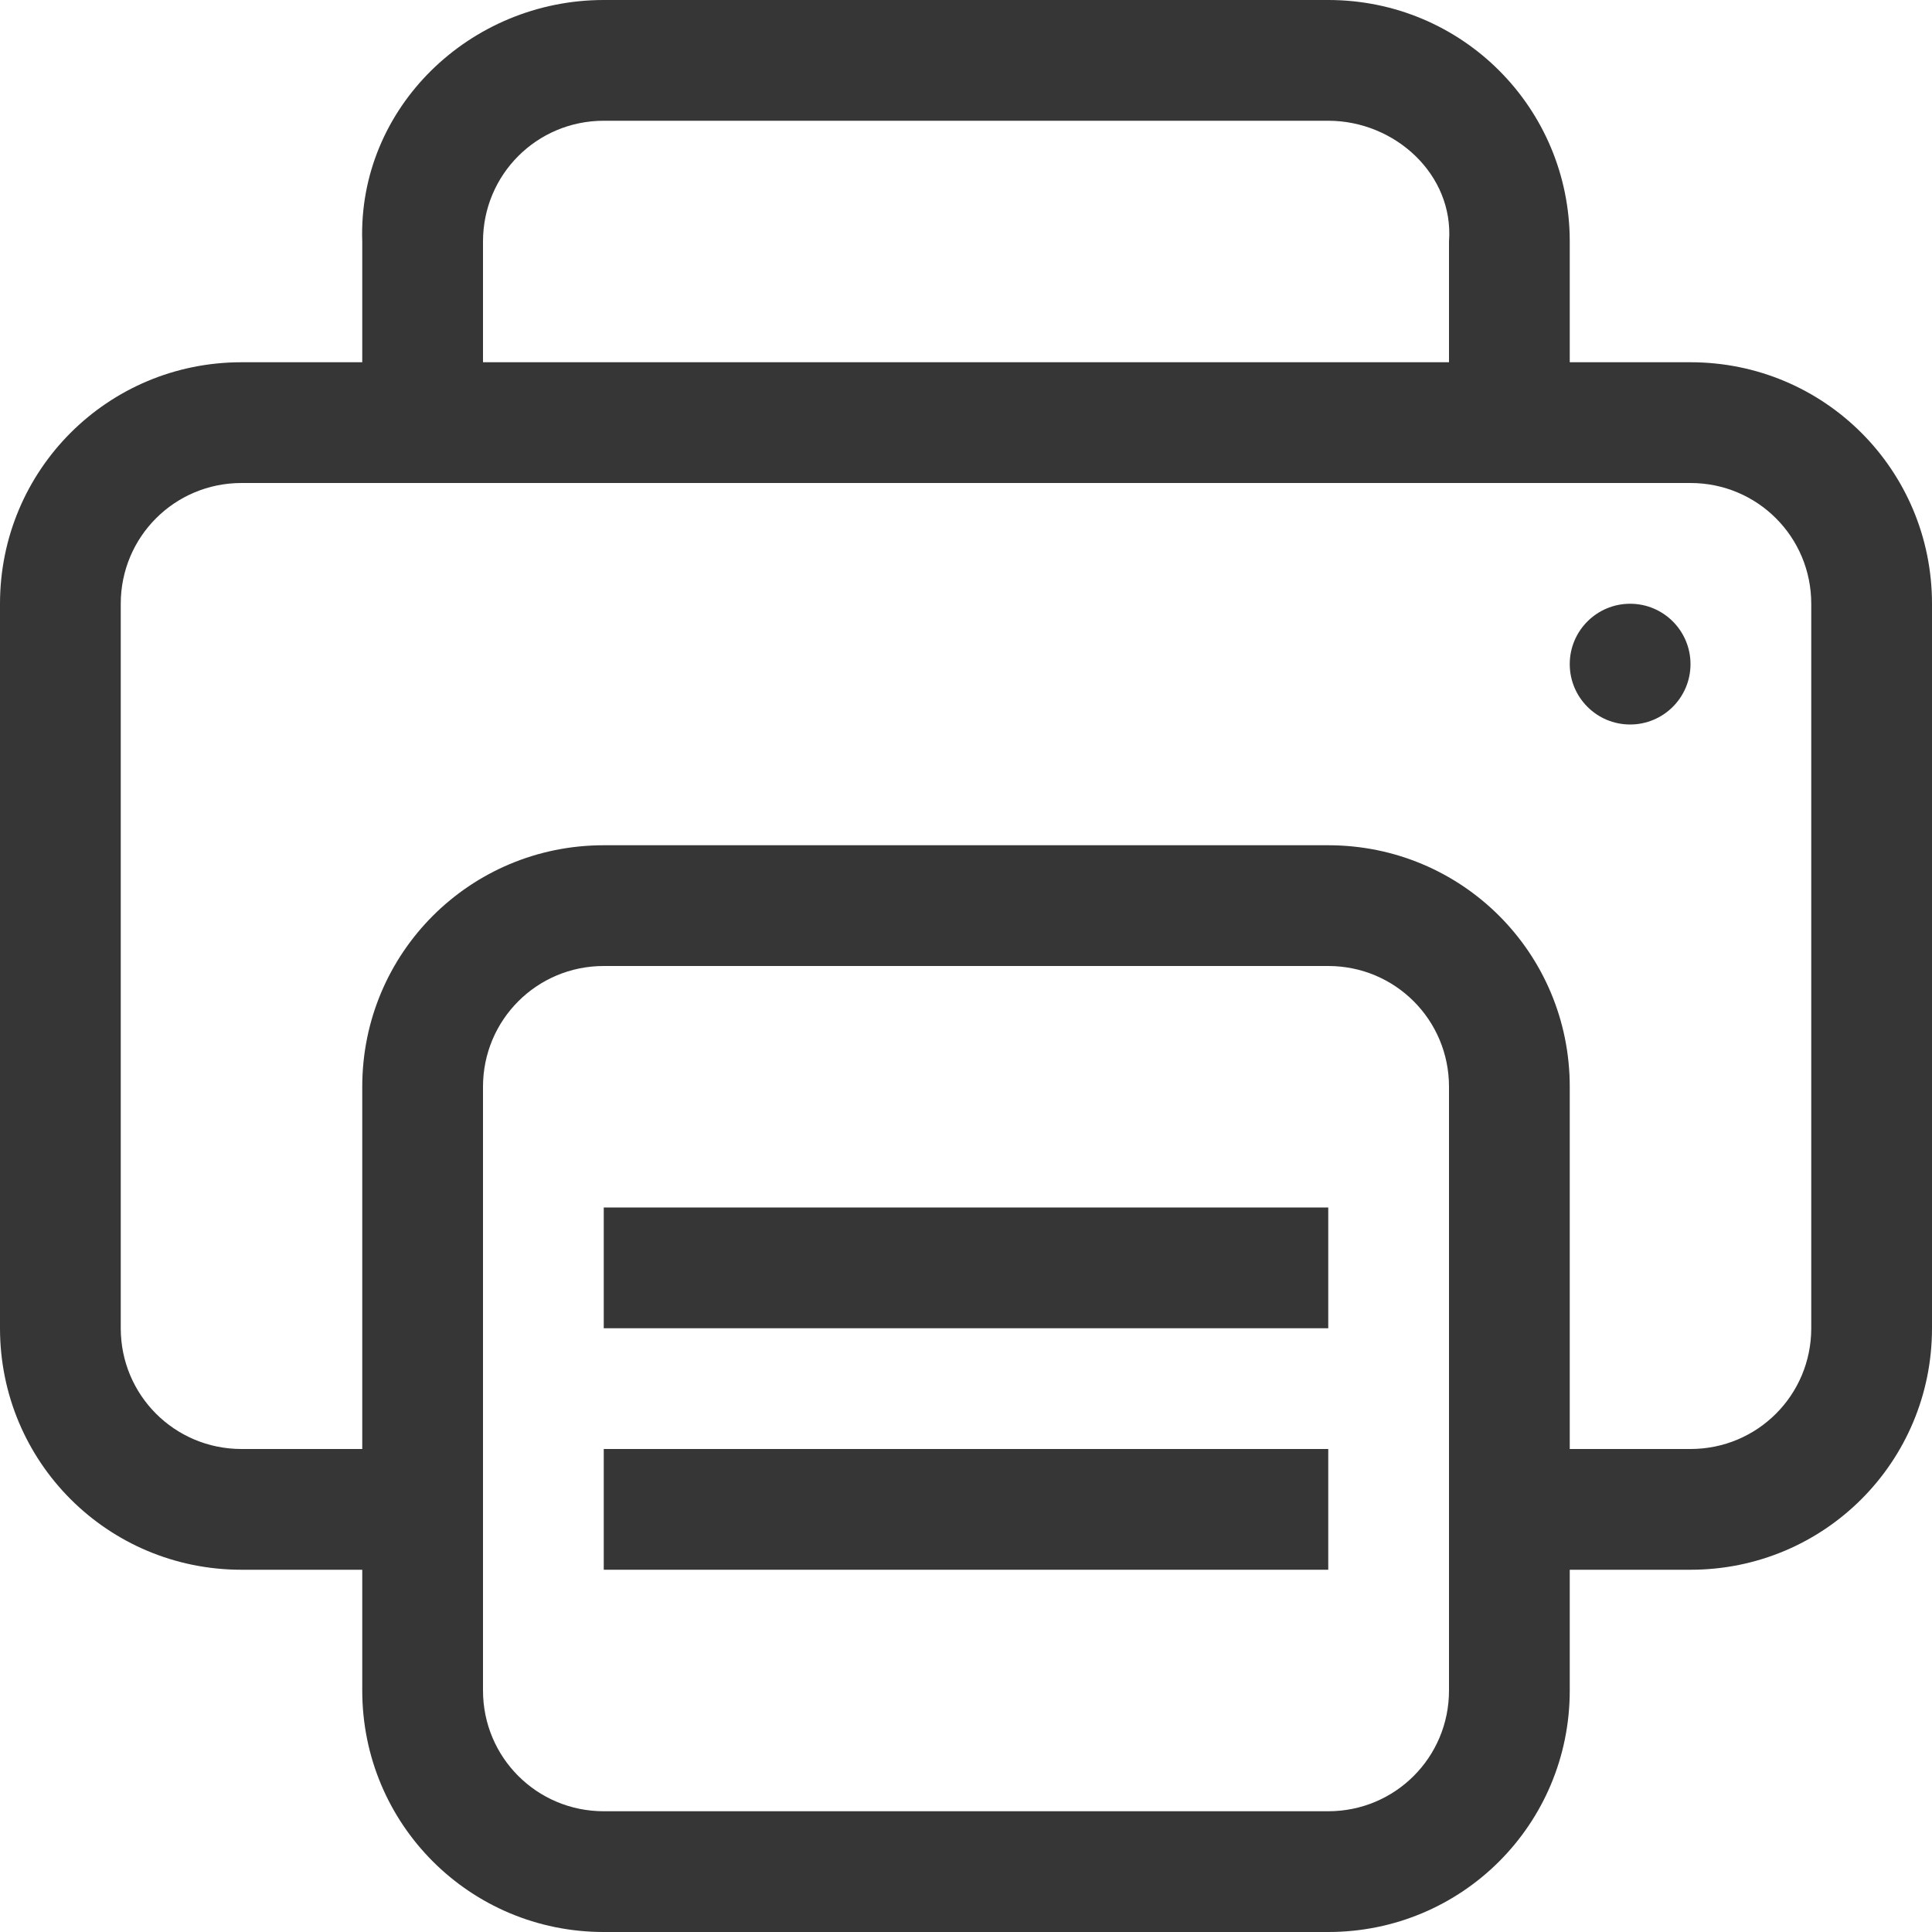
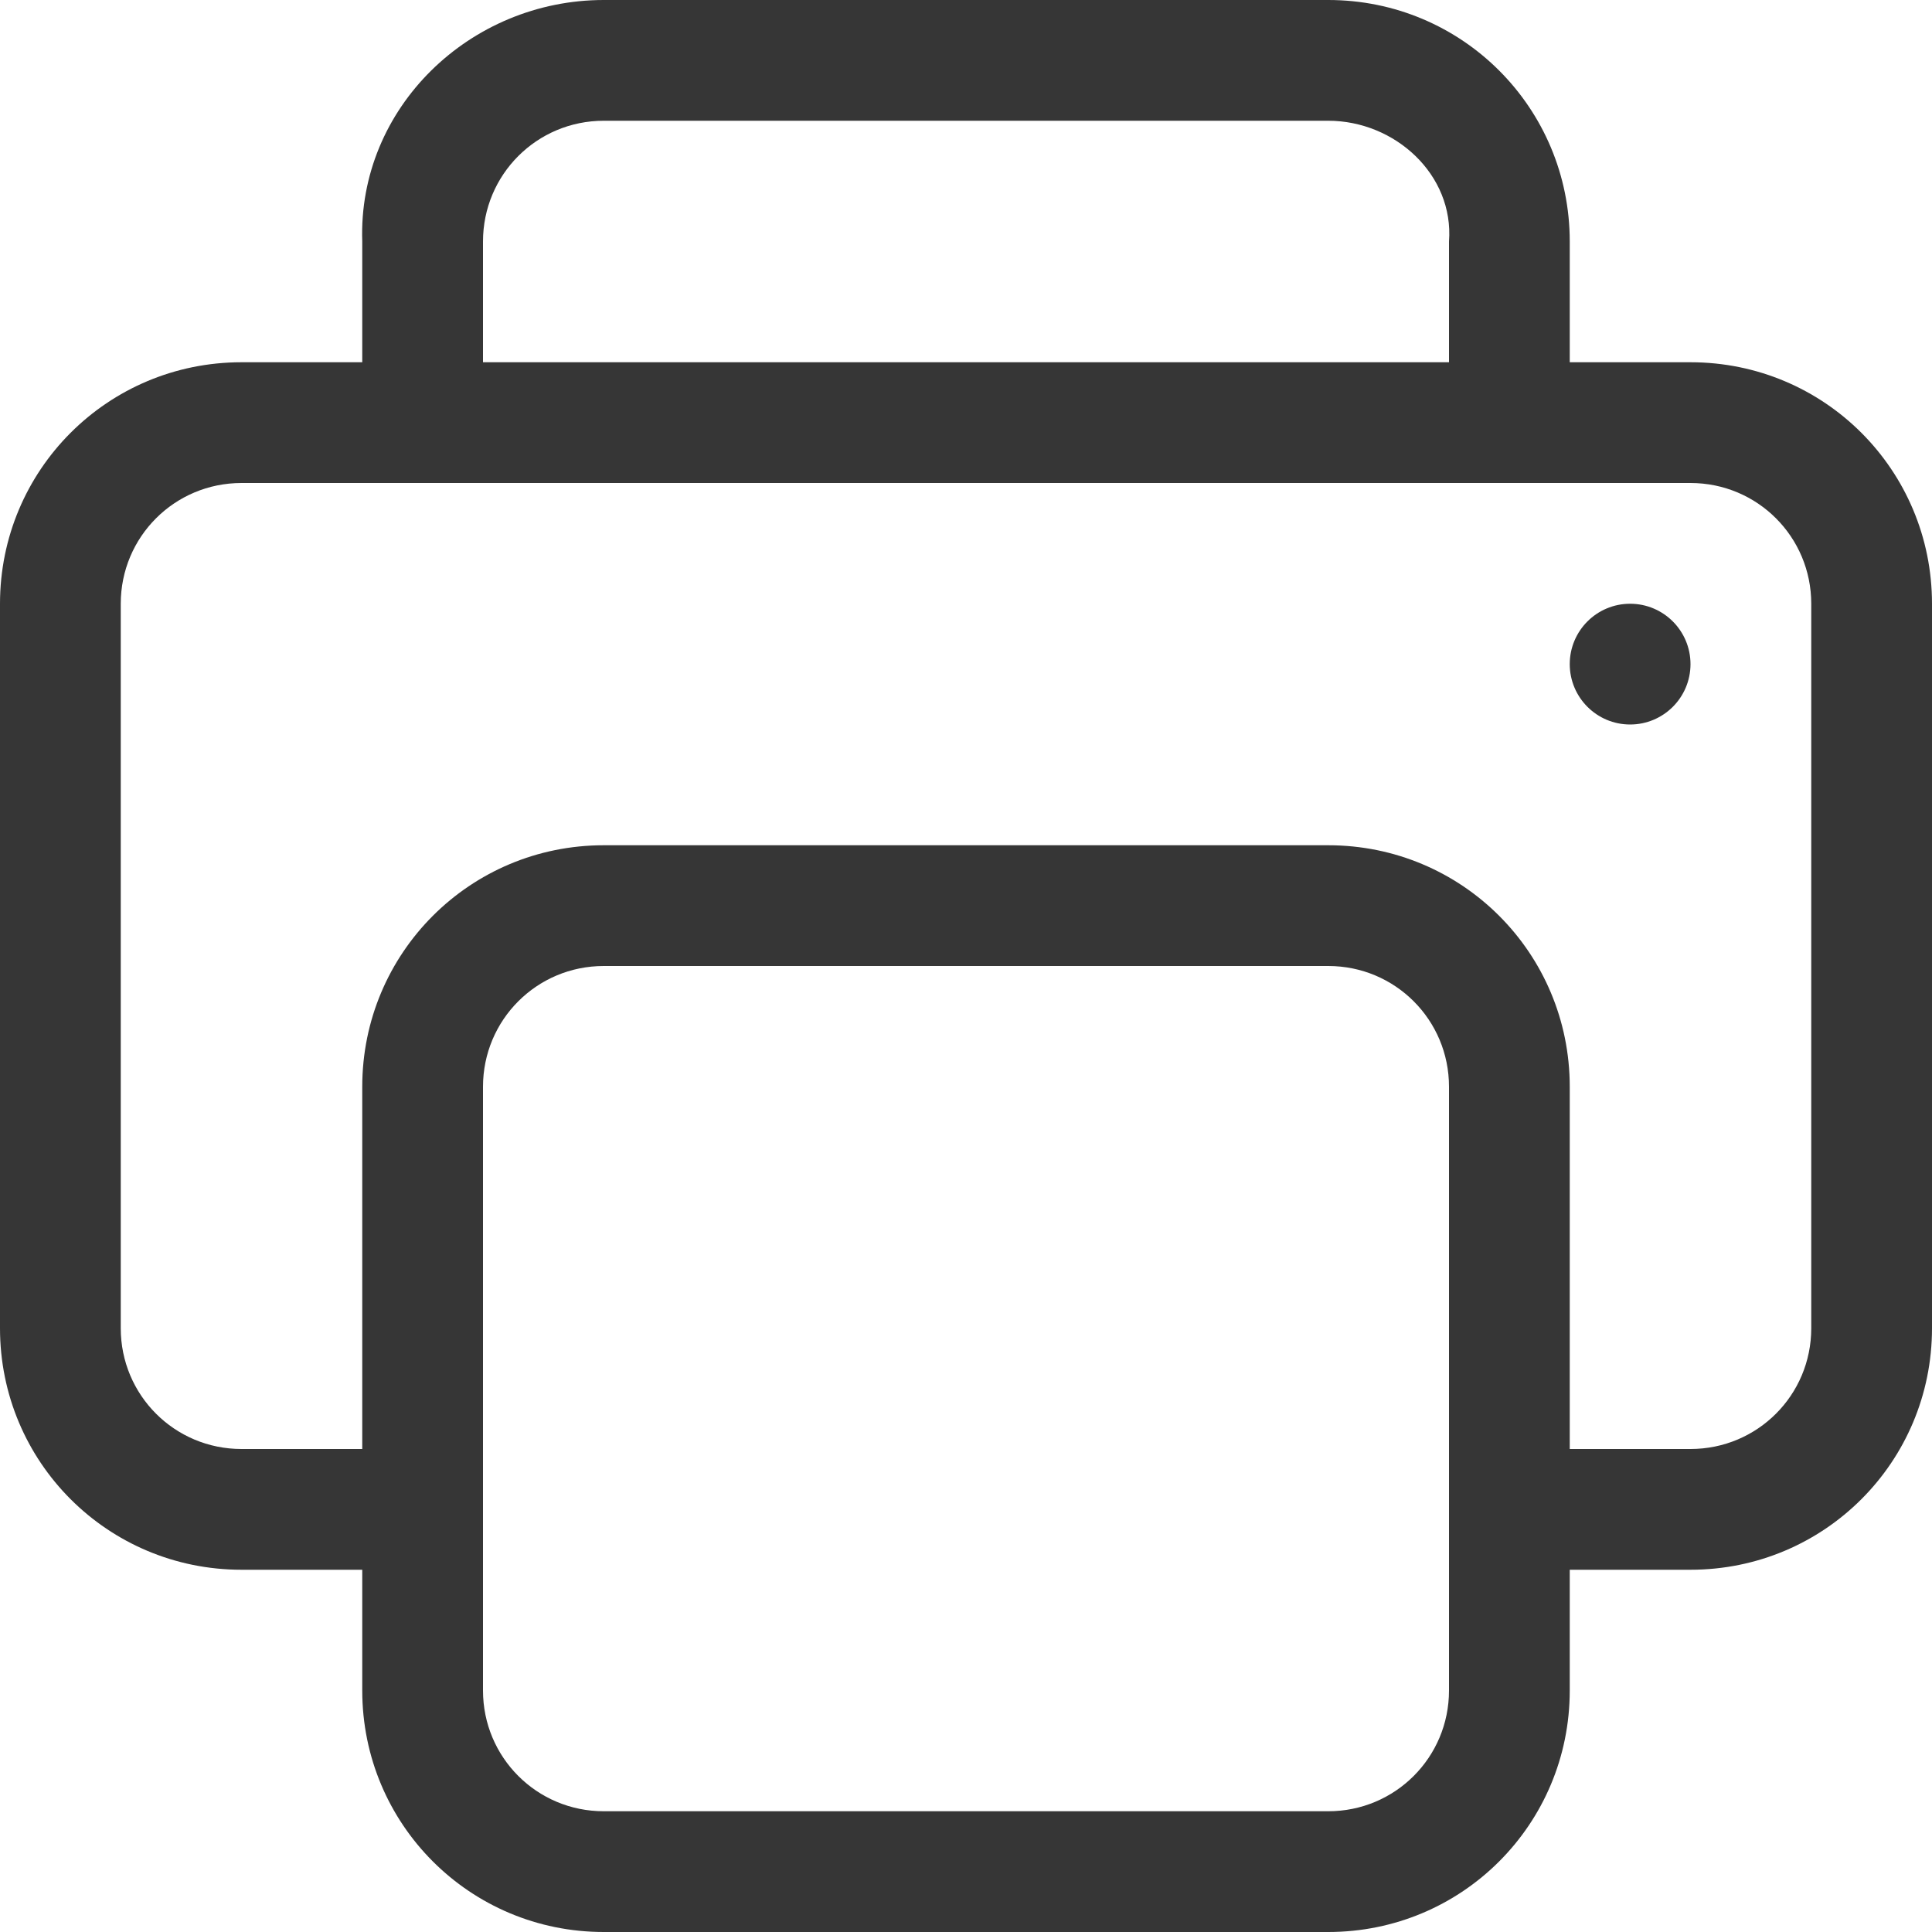
<svg xmlns="http://www.w3.org/2000/svg" version="1.1" viewBox="0 0 16 16">
  <defs>
    <style id="current-color-scheme" type="text/css">.ColorScheme-Text {
        color:#363636;
      }</style>
  </defs>
  <g class="ColorScheme-Text" fill="currentColor">
    <path class="ColorScheme-Text" d="m2 3c-1.108 0-2 0.892-2 2v6c0 1.108 0.892 2 2 2h2v-1h-2c-0.554 0-1-0.446-1-1v-6c0-0.554 0.446-1 1-1h12c0.554 0 1 0.446 1 1v6c0 0.554-0.446 1-1 1h-2v1h2c1.108 0 2-0.892 2-2v-6c0-1.108-0.892-2-2-2z" />
    <path class="ColorScheme-Text" d="m5 0c-1.108 0-2.037 0.893-2 2v2h1v-2c0-0.554 0.446-1 1-1h6c0.554 0 1.042 0.448 1 1v2h1v-2c0-1.108-0.892-2-2-2z" />
-     <rect class="ColorScheme-Text" x="5" y="10" width="6" height="1" />
-     <rect class="ColorScheme-Text" x="5" y="12" width="6" height="1" />
    <path class="ColorScheme-Text" d="m5 7c-1.108 0-2 0.892-2 2v5c0 1.108 0.892 2 2 2h6c1.108 0 2-0.892 2-2v-5c0-1.108-0.892-2-2-2zm0 1h6c0.554 0 1 0.446 1 1v5c0 0.554-0.446 1-1 1h-6c-0.554 0-1-0.446-1-1v-5c0-0.554 0.446-1 1-1z" />
    <circle class="ColorScheme-Text" cx="13.5" cy="5.5" r=".5" />
  </g>
</svg>
